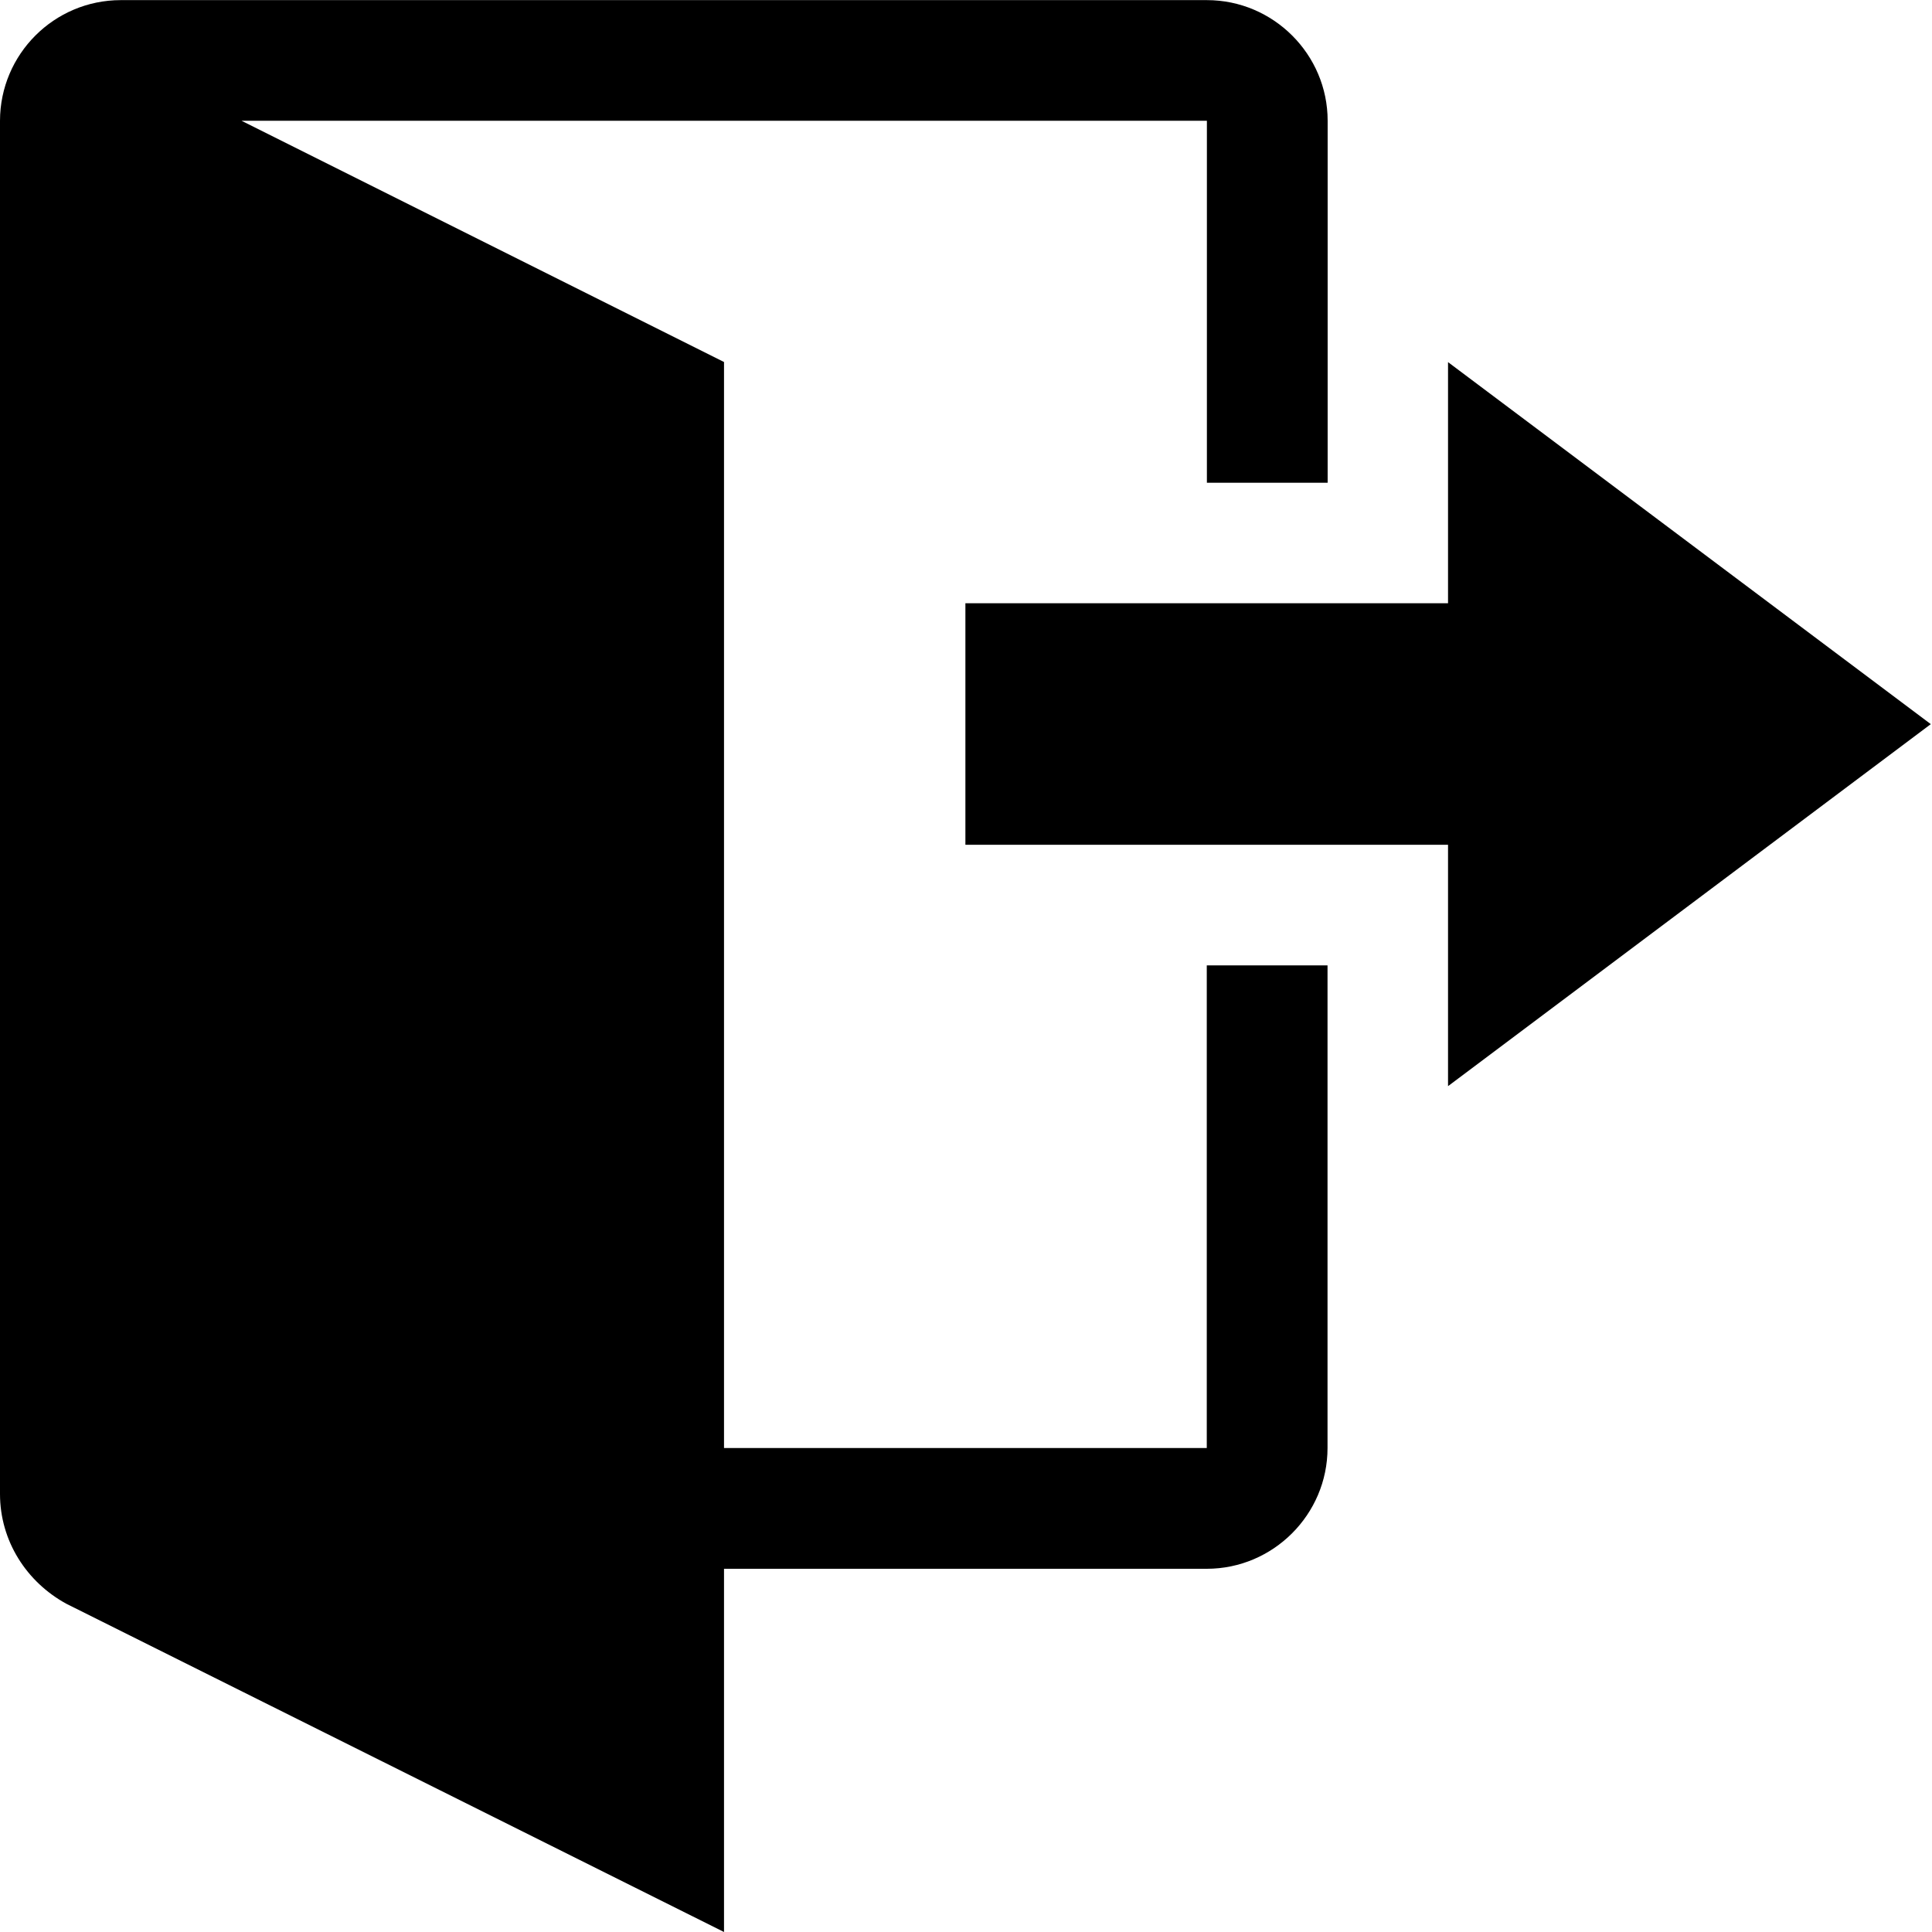
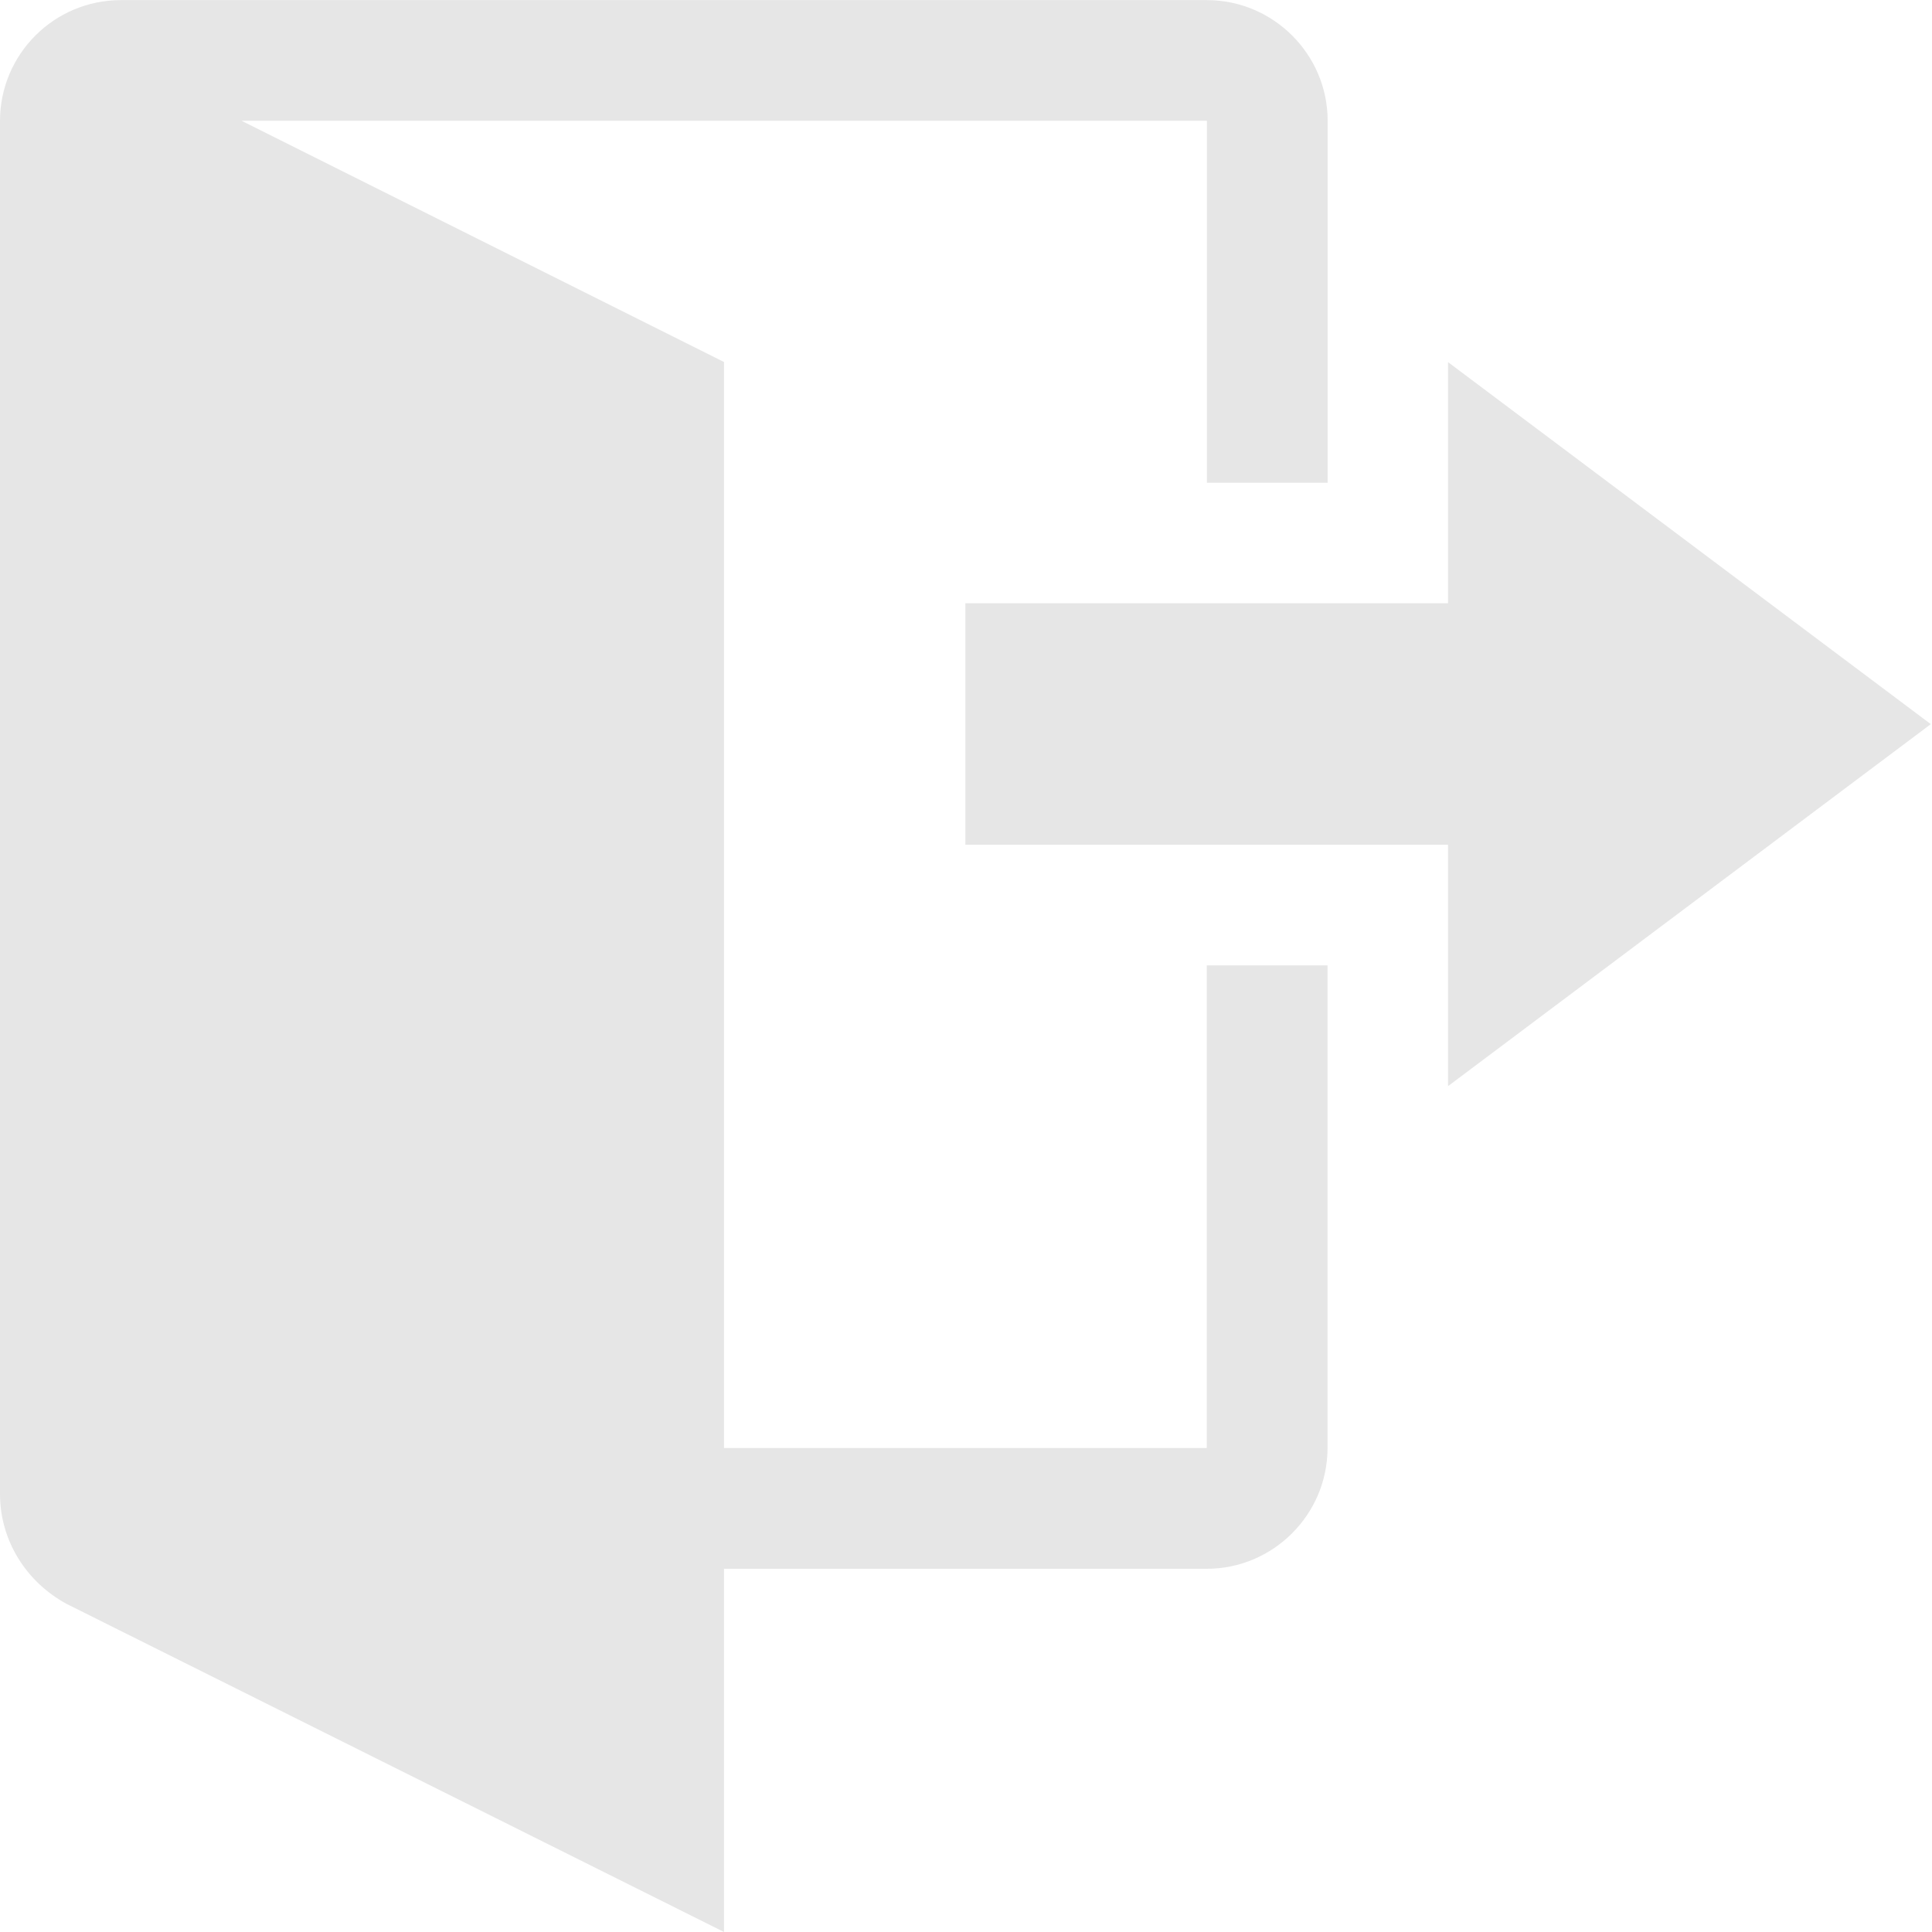
- <svg xmlns="http://www.w3.org/2000/svg" width="16" height="16" viewBox="0 0 16 16">
+ <svg xmlns="http://www.w3.org/2000/svg" width="16" height="16" viewBox="0 0 16 16" fill="#e6e6e6">
  <path fill-rule="evenodd" d="M11.992 8.994V6.996H7.995v-2h3.997V2.999l3.998 2.998-3.998 2.998zm-1.998 2.998H5.996V2.998L2 1h7.995v2.998h1V1c0-.55-.45-.999-1-.999H.999A1.001 1.001 0 0 0 0 1v11.372c0 .39.22.73.55.91L5.996 16v-3.008h3.998c.55 0 1-.45 1-1V7.995h-1v3.997z" />
</svg>
